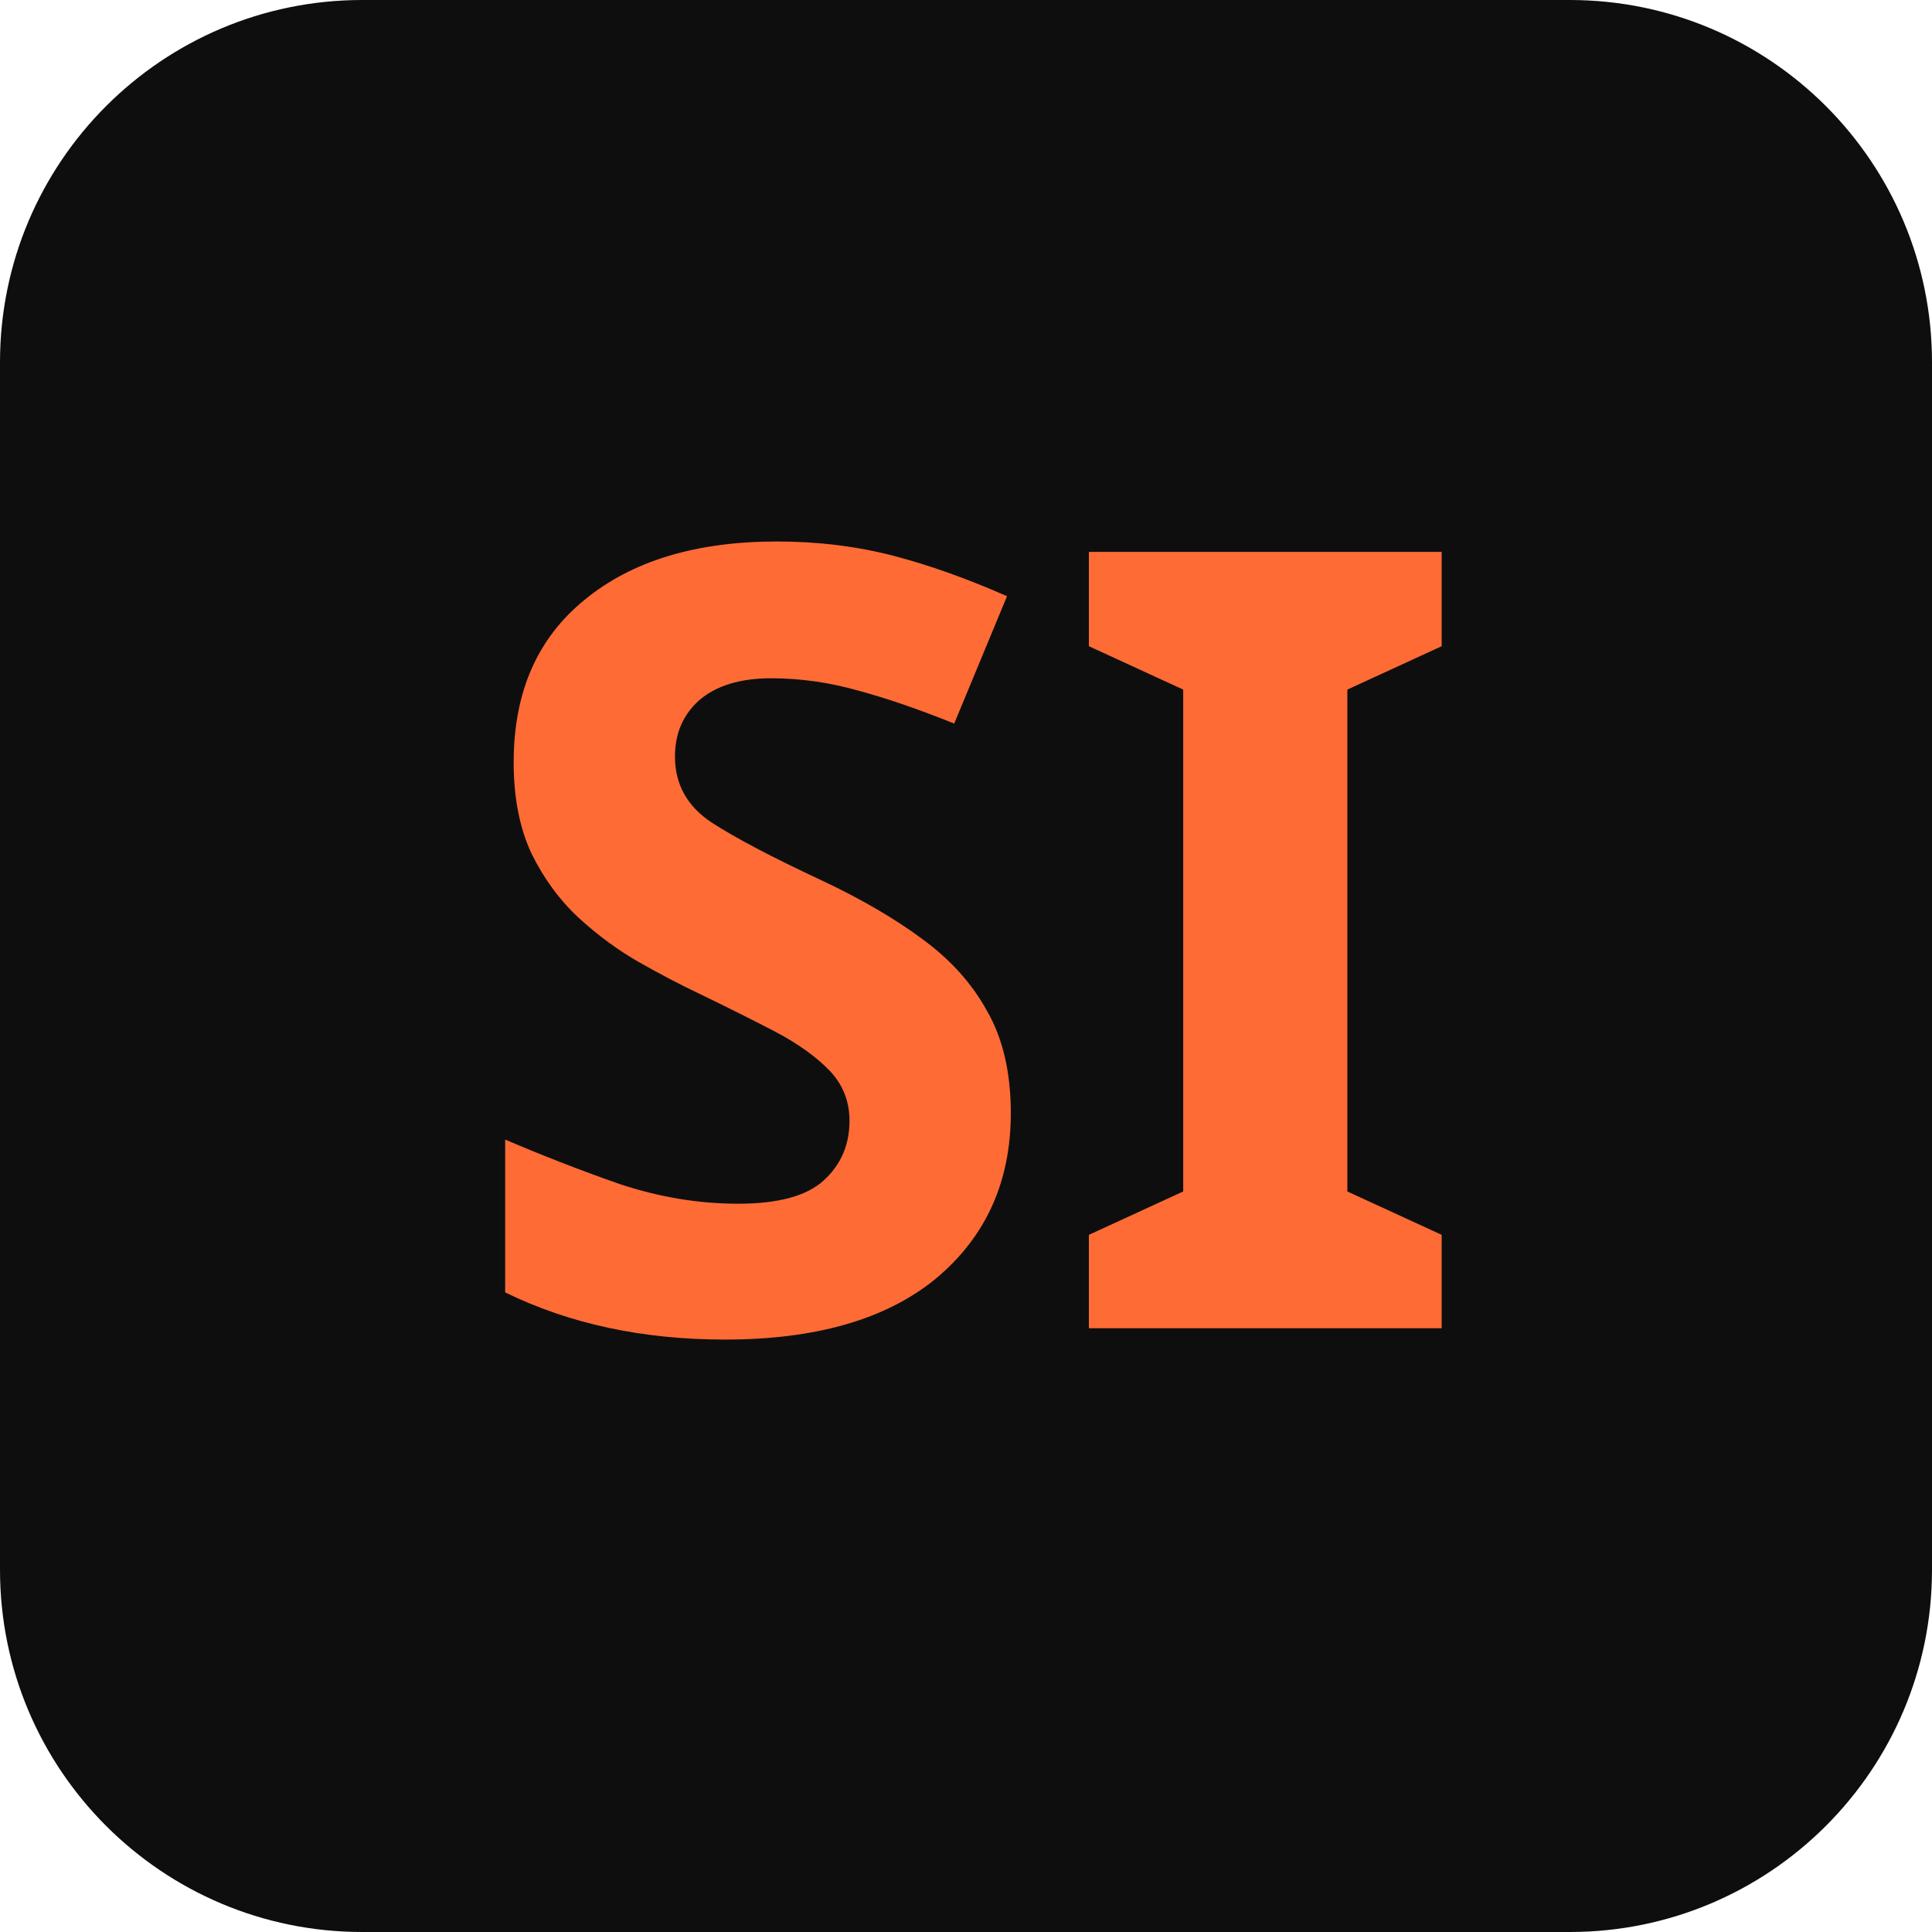
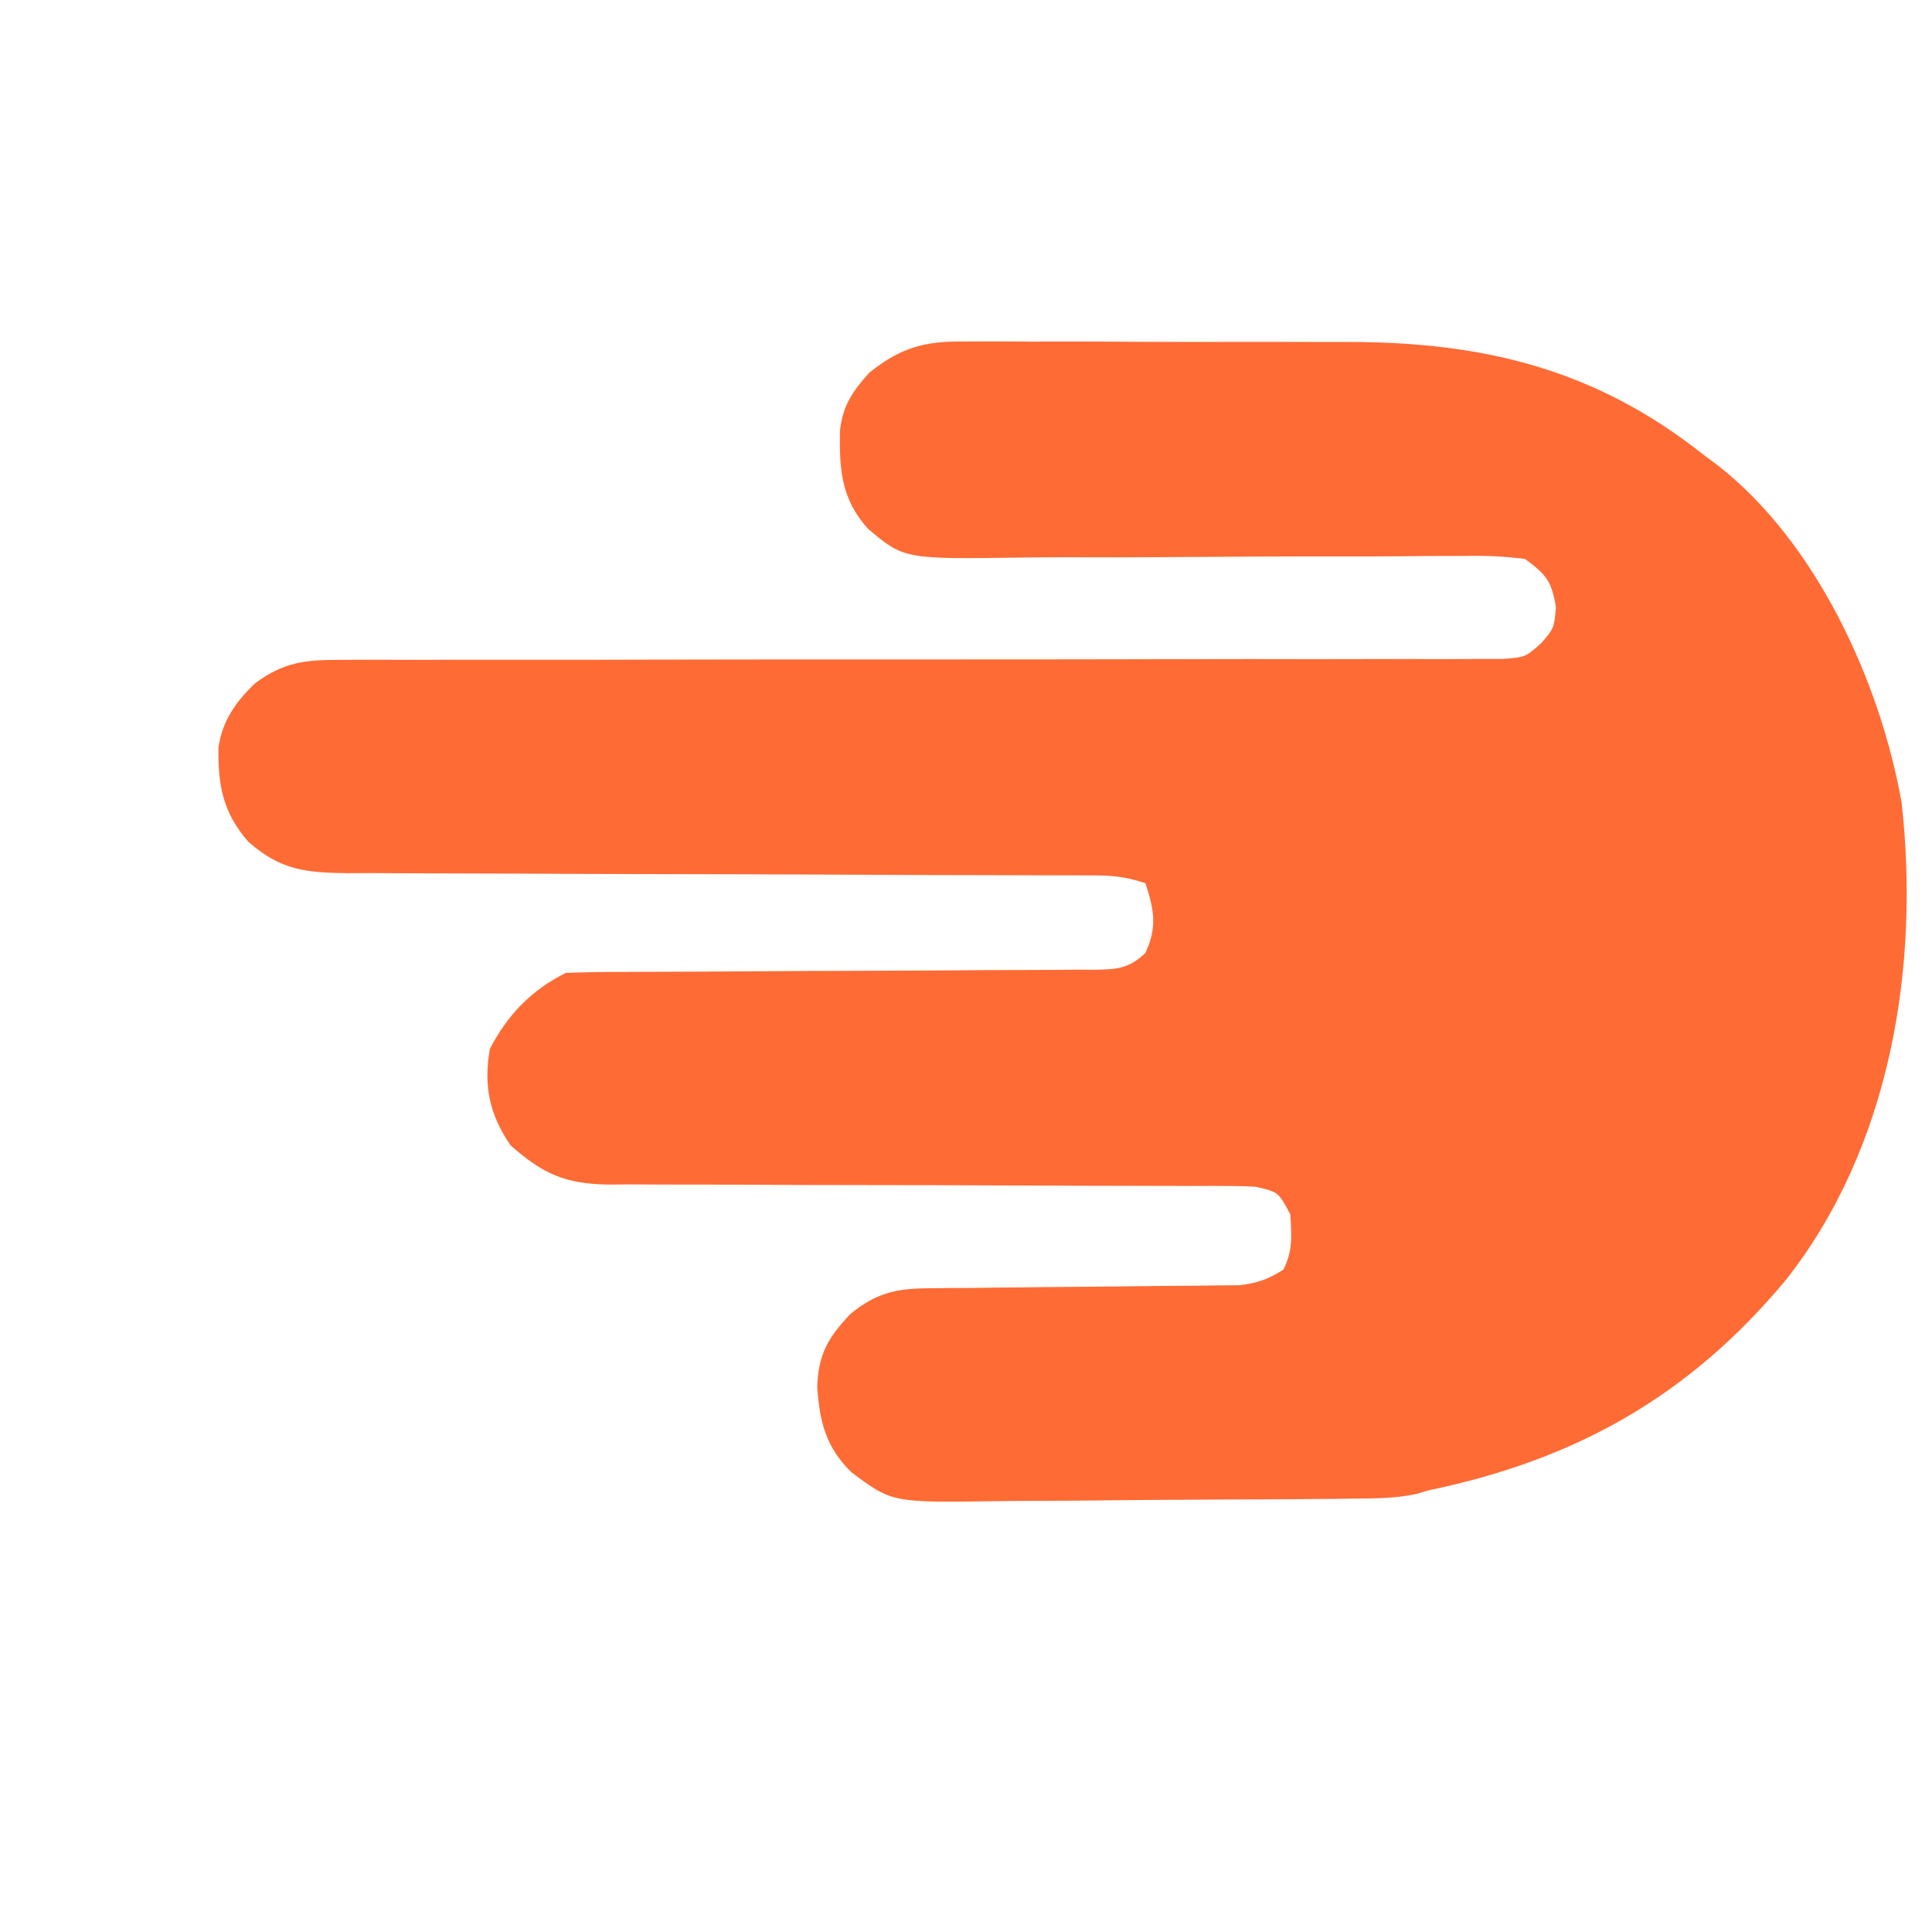
- <svg xmlns="http://www.w3.org/2000/svg" viewBox="0 0 32 32">
-   <rect width="32" height="32" rx="6" fill="#0e0e0e" />
-   <text x="16" y="22" text-anchor="middle" font-family="'Space Grotesk', sans-serif" font-weight="700" font-size="18" fill="#ff6b35">SI</text>
+ <svg xmlns="http://www.w3.org/2000/svg" viewBox="100 120 280 280" fill="none">
+   <path d="M0 0 C0.75 -0.01 1.5 -0.01 2.27 -0.02 C4.74 -0.03 7.21 -0.01 9.68 0.01 C11.41 0.01 13.15 0 14.88 0 C18.51 0 22.14 0.01 25.76 0.04 C30.38 0.06 35 0.06 39.62 0.05 C43.19 0.04 46.77 0.05 50.35 0.06 C52.05 0.07 53.75 0.07 55.45 0.06 C75.21 0.04 91.55 3.97 107.27 16.5 C107.91 16.97 108.54 17.44 109.2 17.93 C123.5 29.07 132.75 49.3 135.86 66.78 C138.53 90.58 134.26 116.82 119.05 136.05 C104.98 152.93 88.55 162.08 67.27 166.5 C66.69 166.68 66.11 166.85 65.5 167.03 C62.4 167.68 59.42 167.66 56.24 167.69 C55.2 167.71 55.2 167.71 54.12 167.72 C51.81 167.74 49.5 167.76 47.2 167.78 C46.4 167.78 45.61 167.79 44.8 167.79 C40.6 167.82 36.41 167.84 32.22 167.85 C28.76 167.87 25.3 167.89 21.85 167.93 C17.66 167.98 13.47 168.01 9.29 168.02 C7.7 168.02 6.11 168.04 4.52 168.06 C-10.47 168.27 -10.47 168.27 -16.37 163.84 C-20.05 160.22 -20.93 156.56 -21.29 151.56 C-21.15 146.76 -19.7 144.31 -16.43 140.88 C-12.87 138 -10.03 137.25 -5.47 137.21 C-4.42 137.2 -3.38 137.19 -2.3 137.17 C-1.17 137.17 -0.04 137.16 1.12 137.16 C2.28 137.14 3.44 137.13 4.64 137.11 C9.61 137.05 14.58 137.01 19.55 136.97 C23.17 136.94 26.8 136.89 30.43 136.85 C31.56 136.84 32.68 136.83 33.84 136.83 C34.89 136.82 35.94 136.8 37.02 136.79 C37.94 136.78 38.86 136.77 39.81 136.77 C42.43 136.48 44.06 135.92 46.27 134.5 C47.66 131.73 47.46 129.57 47.27 126.5 C45.55 123.25 45.55 123.25 42.27 122.5 C40.89 122.41 39.51 122.38 38.13 122.38 C37.28 122.37 36.44 122.37 35.57 122.37 C34.65 122.37 33.72 122.37 32.77 122.38 C31.8 122.37 30.82 122.37 29.82 122.37 C27.7 122.37 25.58 122.36 23.47 122.36 C18.96 122.36 14.46 122.34 9.95 122.32 C1.56 122.28 -6.82 122.25 -15.21 122.25 C-21.04 122.25 -26.88 122.23 -32.71 122.19 C-34.93 122.18 -37.15 122.18 -39.37 122.18 C-42.49 122.19 -45.6 122.17 -48.71 122.15 C-49.62 122.16 -50.54 122.17 -51.48 122.18 C-57.81 122.07 -60.95 120.7 -65.73 116.5 C-68.8 112.05 -69.68 107.79 -68.73 102.5 C-66.15 97.55 -62.74 94.01 -57.73 91.5 C-55.15 91.4 -52.6 91.36 -50.02 91.36 C-49.22 91.36 -48.43 91.35 -47.61 91.35 C-45.88 91.34 -44.15 91.34 -42.42 91.33 C-39.69 91.33 -36.95 91.31 -34.21 91.29 C-26.44 91.24 -18.66 91.19 -10.88 91.18 C-6.12 91.17 -1.37 91.14 3.39 91.09 C5.2 91.08 7.02 91.08 8.83 91.08 C11.37 91.08 13.9 91.06 16.44 91.03 C17.19 91.04 17.94 91.04 18.72 91.05 C22.02 90.99 23.8 90.95 26.25 88.63 C28.02 84.96 27.53 82.28 26.27 78.5 C23.33 77.52 21.43 77.37 18.36 77.37 C17.35 77.37 16.33 77.36 15.29 77.36 C13.62 77.36 13.62 77.36 11.92 77.36 C10.75 77.36 9.58 77.35 8.37 77.35 C5.82 77.34 3.28 77.34 0.73 77.33 C-3.3 77.33 -7.33 77.31 -11.36 77.29 C-12.74 77.29 -14.12 77.28 -15.5 77.27 C-16.19 77.27 -16.88 77.27 -17.6 77.26 C-26.98 77.22 -36.36 77.19 -45.74 77.18 C-52.07 77.17 -58.4 77.14 -64.73 77.11 C-68.08 77.09 -71.43 77.08 -74.78 77.08 C-78.51 77.08 -82.25 77.06 -85.99 77.03 C-87.09 77.04 -88.2 77.04 -89.33 77.05 C-95.45 76.98 -99.08 76.6 -103.73 72.5 C-107.43 68.28 -108.14 64.33 -108.07 58.85 C-107.5 54.94 -105.56 52.2 -102.73 49.5 C-98.55 46.43 -95.5 46.13 -90.36 46.13 C-89.62 46.13 -88.89 46.12 -88.14 46.12 C-85.69 46.11 -83.24 46.12 -80.79 46.13 C-79.03 46.13 -77.28 46.13 -75.52 46.12 C-71.74 46.11 -67.95 46.11 -64.17 46.12 C-58.19 46.13 -52.21 46.12 -46.23 46.1 C-31.38 46.07 -16.54 46.06 -1.69 46.07 C9.86 46.07 21.4 46.06 32.94 46.03 C38.89 46.01 44.83 46.01 50.78 46.03 C54.48 46.03 58.17 46.02 61.87 46.01 C63.58 46 65.3 46.01 67.01 46.02 C69.35 46.03 71.69 46.02 74.03 46 C76 46 76 46 78 46 C81.34 45.76 81.34 45.76 83.69 43.66 C85.5 41.53 85.5 41.53 85.77 38.5 C85.14 34.7 84.37 33.77 81.27 31.5 C78.28 31.13 75.67 31.01 72.68 31.07 C71.82 31.07 70.95 31.07 70.06 31.07 C68.18 31.07 66.31 31.09 64.43 31.11 C61.45 31.14 58.47 31.14 55.5 31.14 C47.03 31.13 38.57 31.17 30.11 31.24 C24.93 31.28 19.75 31.28 14.57 31.26 C12.6 31.26 10.63 31.28 8.66 31.3 C-8.69 31.55 -8.69 31.55 -13.93 27.14 C-17.81 22.83 -18.08 18.6 -18 13.01 C-17.59 9.26 -16.23 7.27 -13.73 4.5 C-9.18 0.86 -5.7 -0.08 0 0 Z" transform="translate(239.73 169.5)" fill="#ff6b35" />
</svg>
